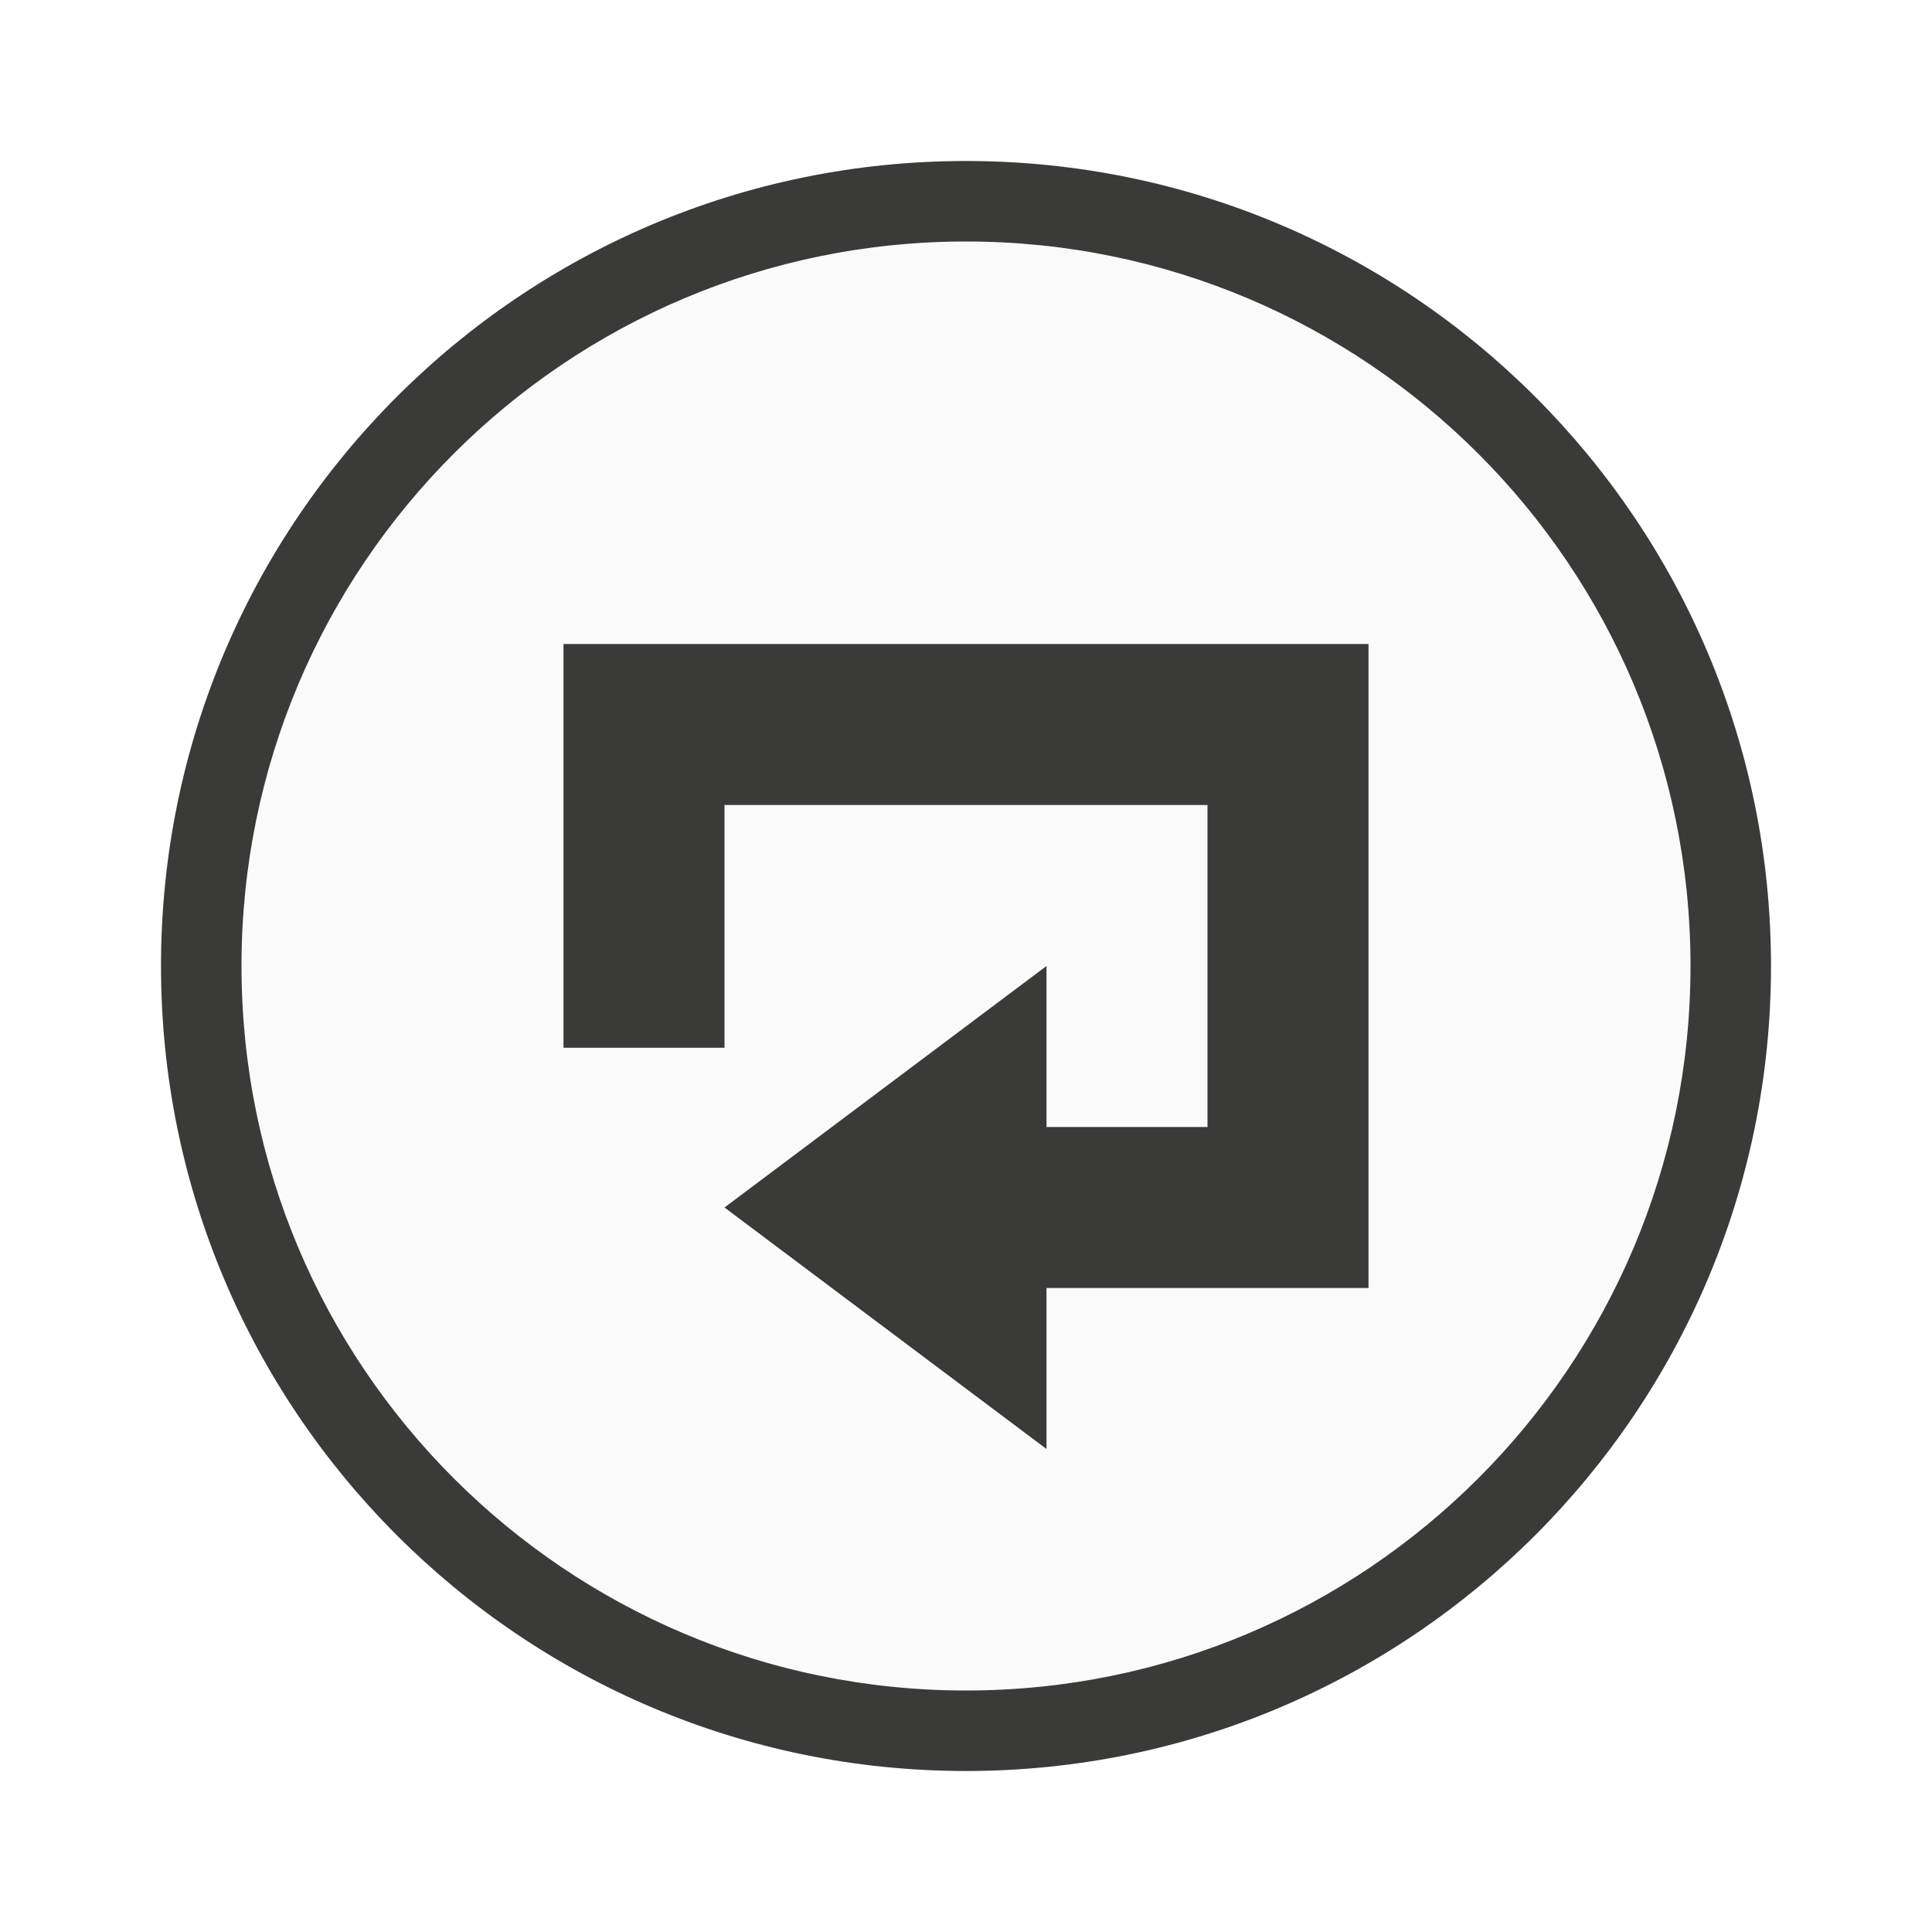
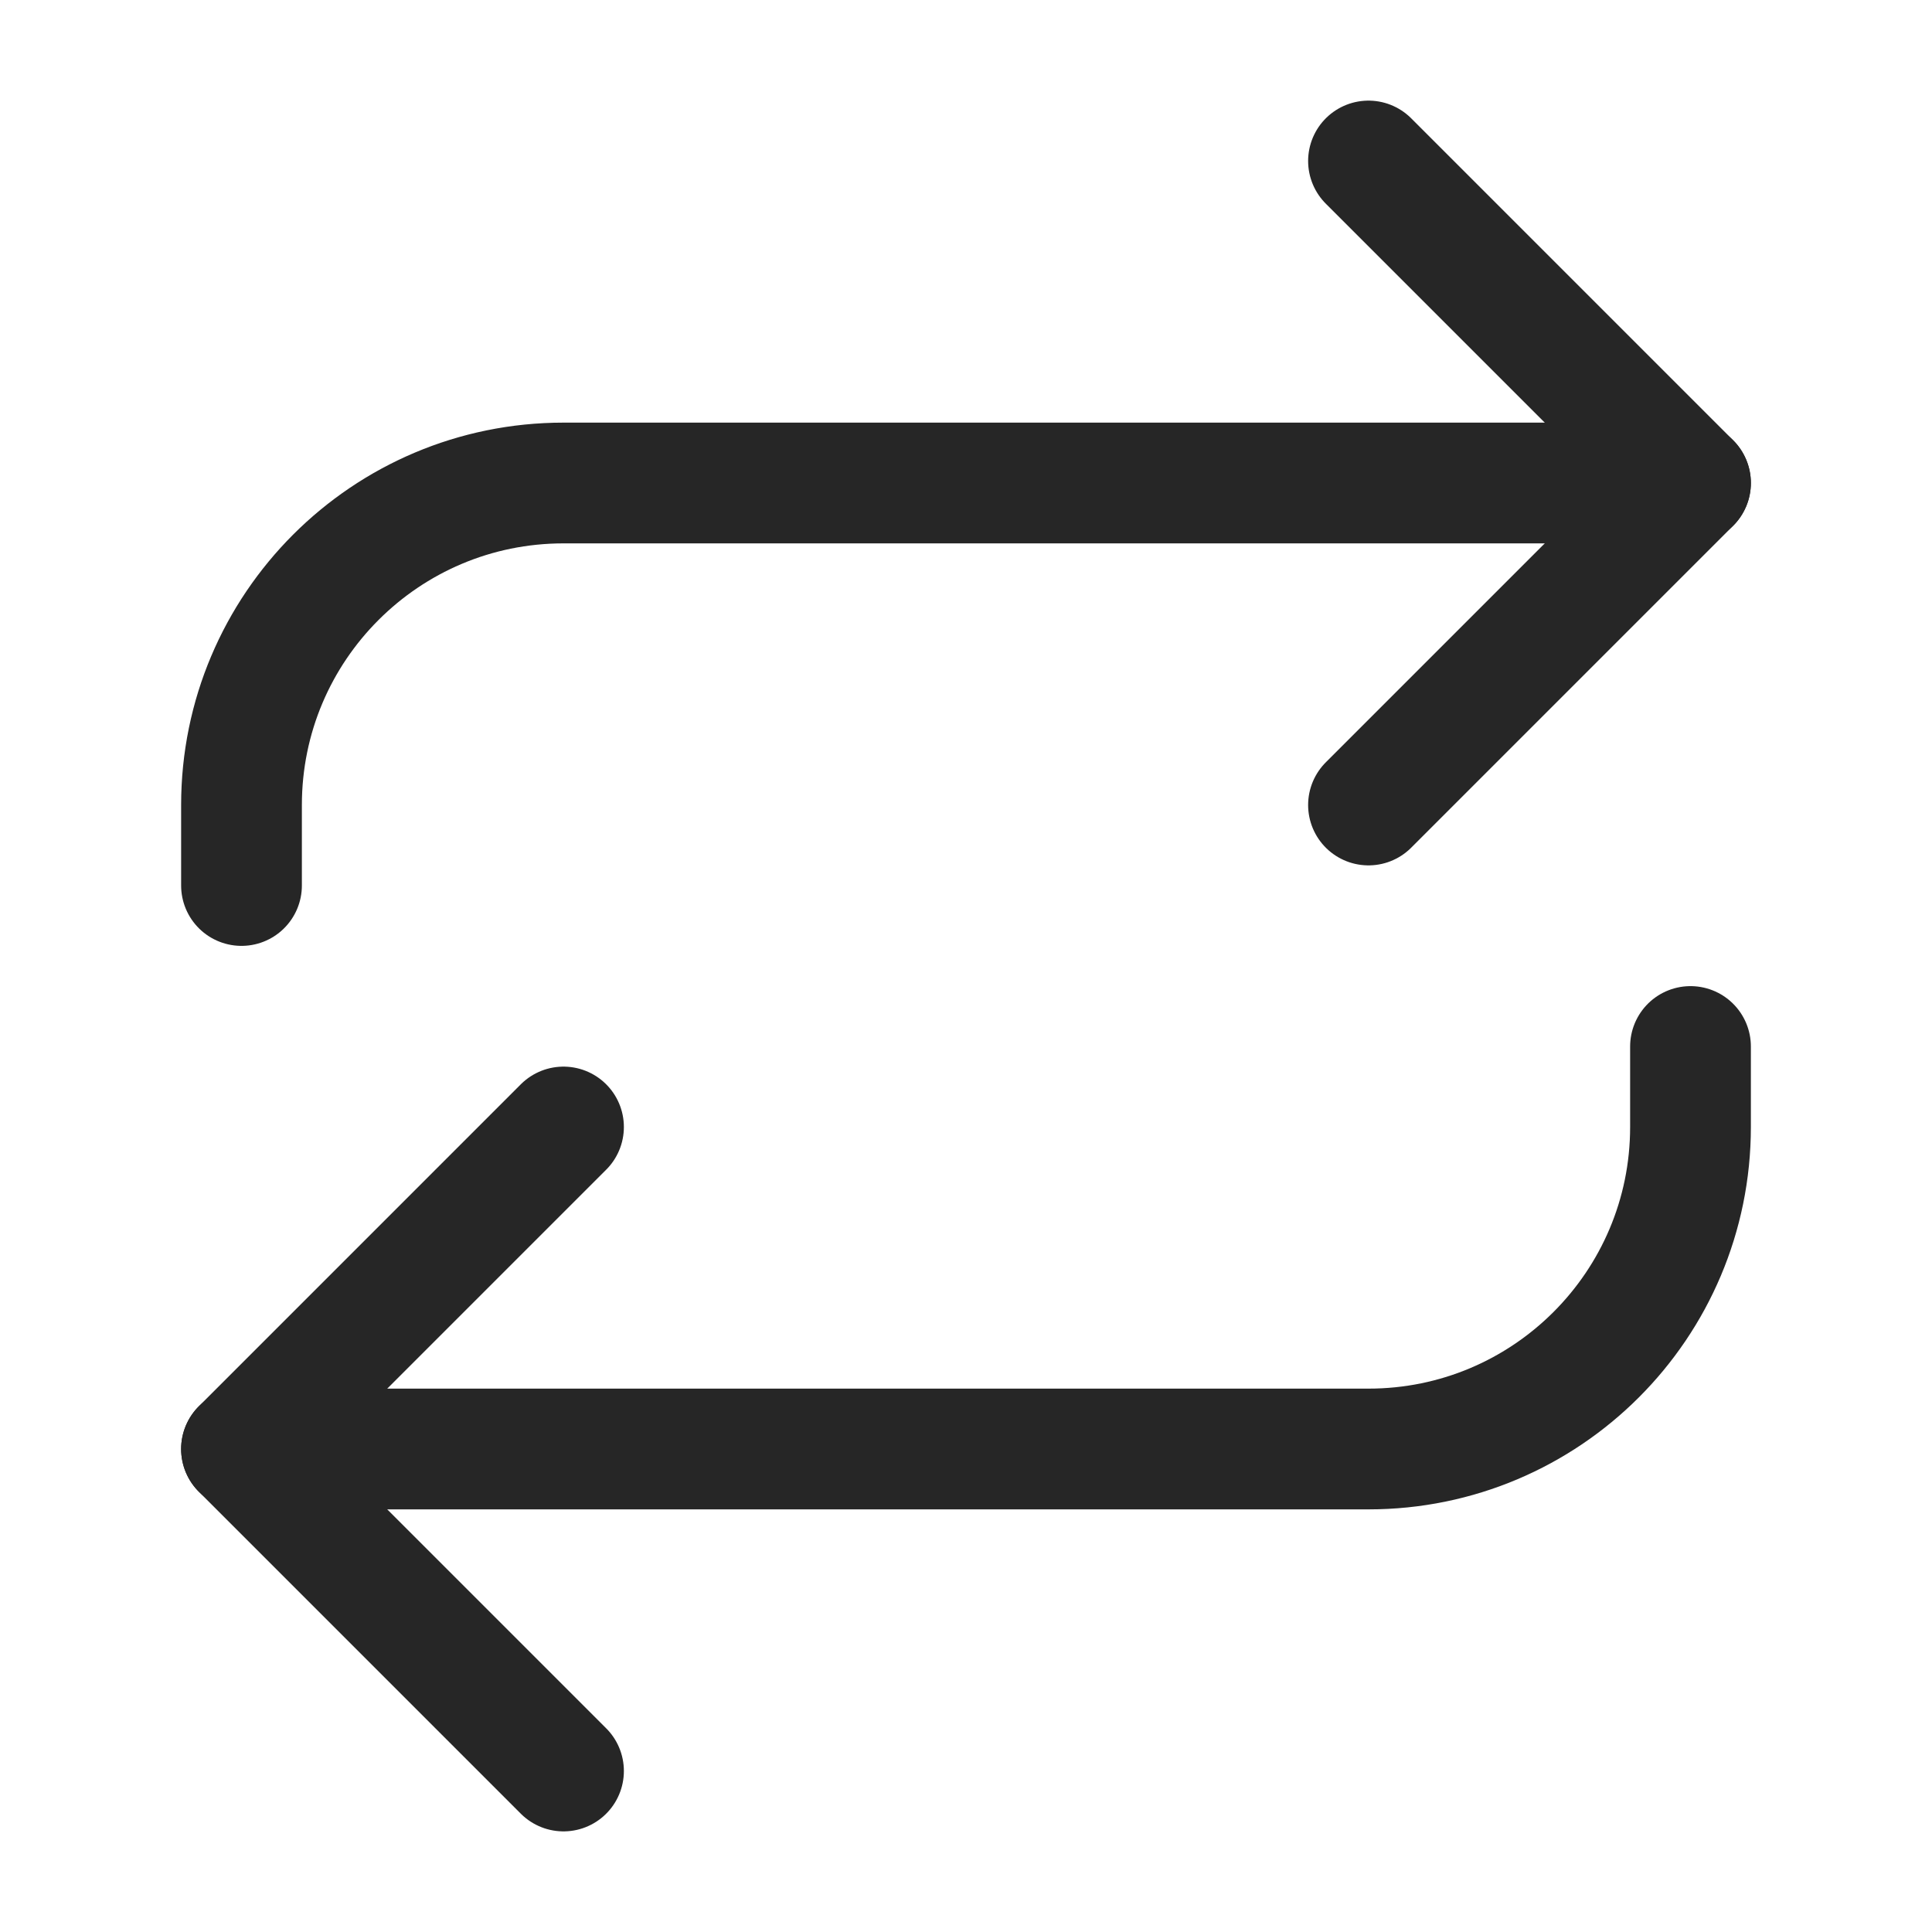
- <svg xmlns="http://www.w3.org/2000/svg" viewBox="0 0 24 24">
-   <path d="m21 12a9 9 0 0 1 -9 9 9 9 0 0 1 -9-9 9 9 0 0 1 9-9 9 9 0 0 1 9 9z" fill="#fafafa" />
-   <g fill="#3a3a38">
-     <path d="m12 2a10 10 0 0 0 -10 10 10 10 0 0 0 10 10 10 10 0 0 0 10-10 10 10 0 0 0 -10-10zm0 1a9 9 0 0 1 9 9 9 9 0 0 1 -9 9 9 9 0 0 1 -9-9 9 9 0 0 1 9-9z" />
-     <path d="m7 8v5.016h2v-3.016h6v4h-2v-2l-4 3 4 3v-2h4c0-2.667 0-5.333 0-8z" />
+ <svg xmlns="http://www.w3.org/2000/svg" width="24" height="24" viewBox="0 0 24 24">
+   <g transform="translate(0 0) scale(1)" fill="none" stroke="#262626" stroke-width="1.5" stroke-linecap="round" stroke-linejoin="round">
+     <path d="m17 2 4 4-4 4" />
+     <path d="M3 11v-1a4 4 0 0 1 4-4h14" />
+     <path d="m7 22-4-4 4-4" />
+     <path d="M21 13v1a4 4 0 0 1-4 4H3" />
  </g>
</svg>
